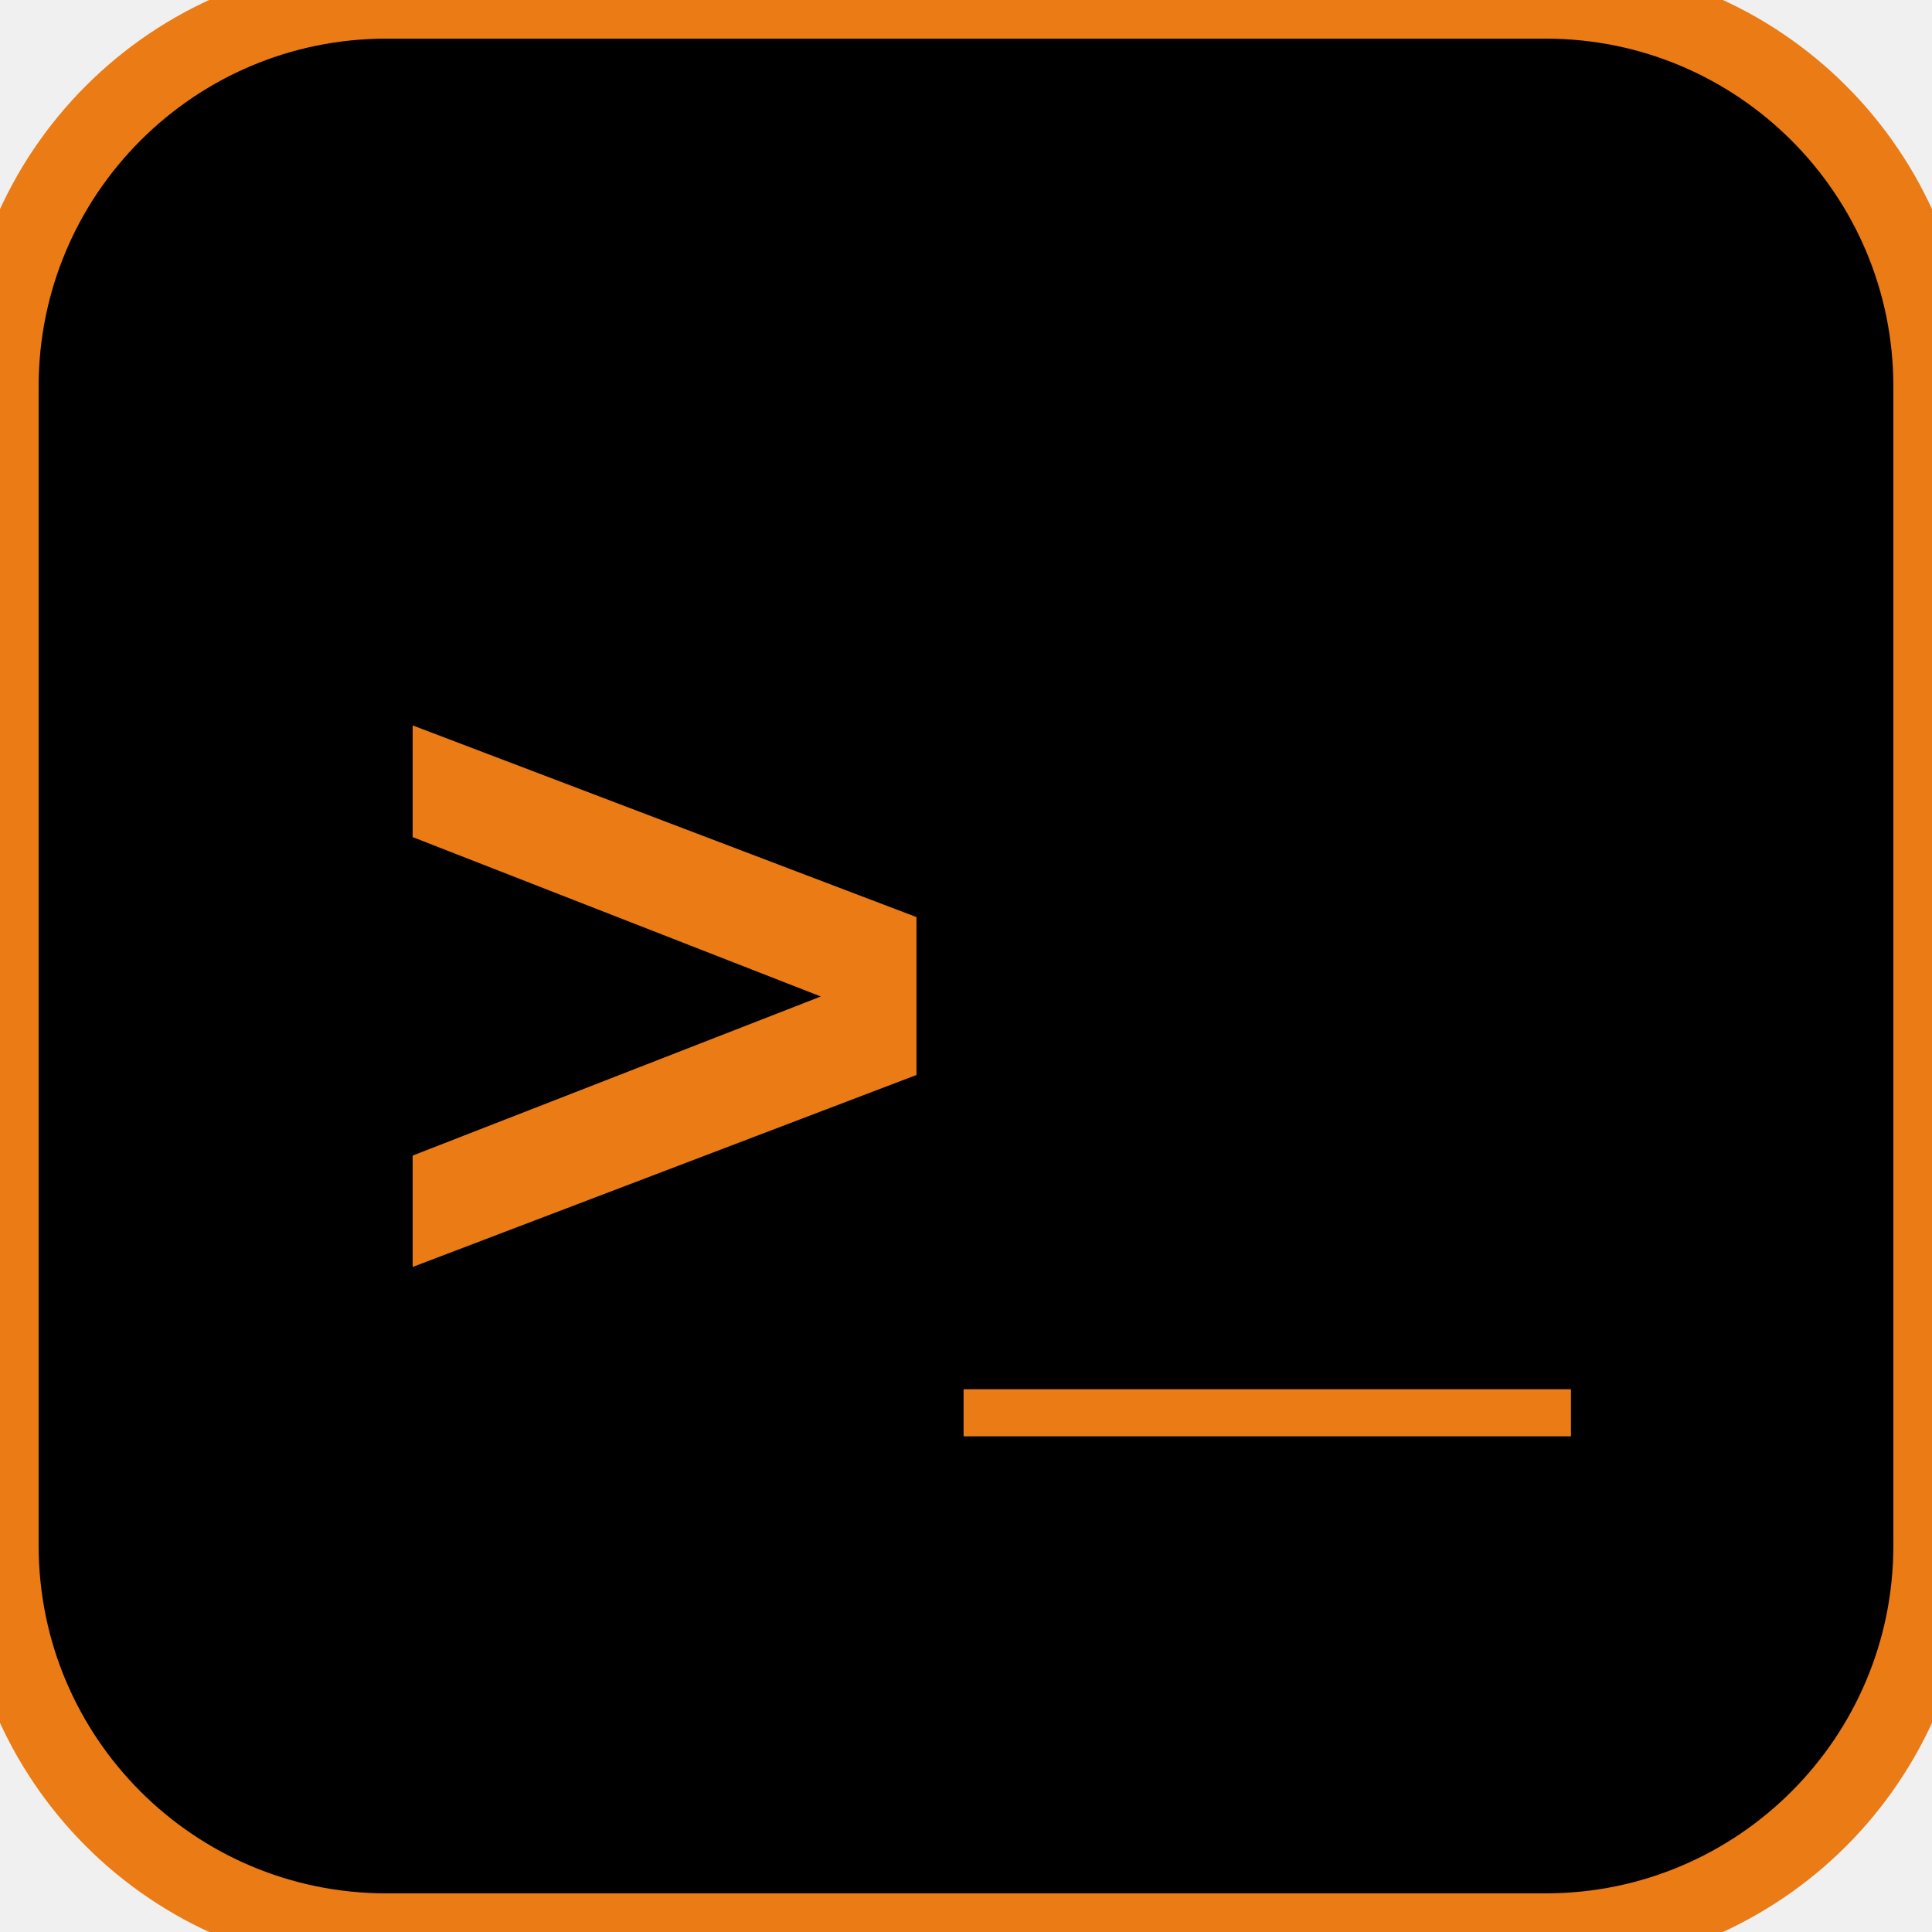
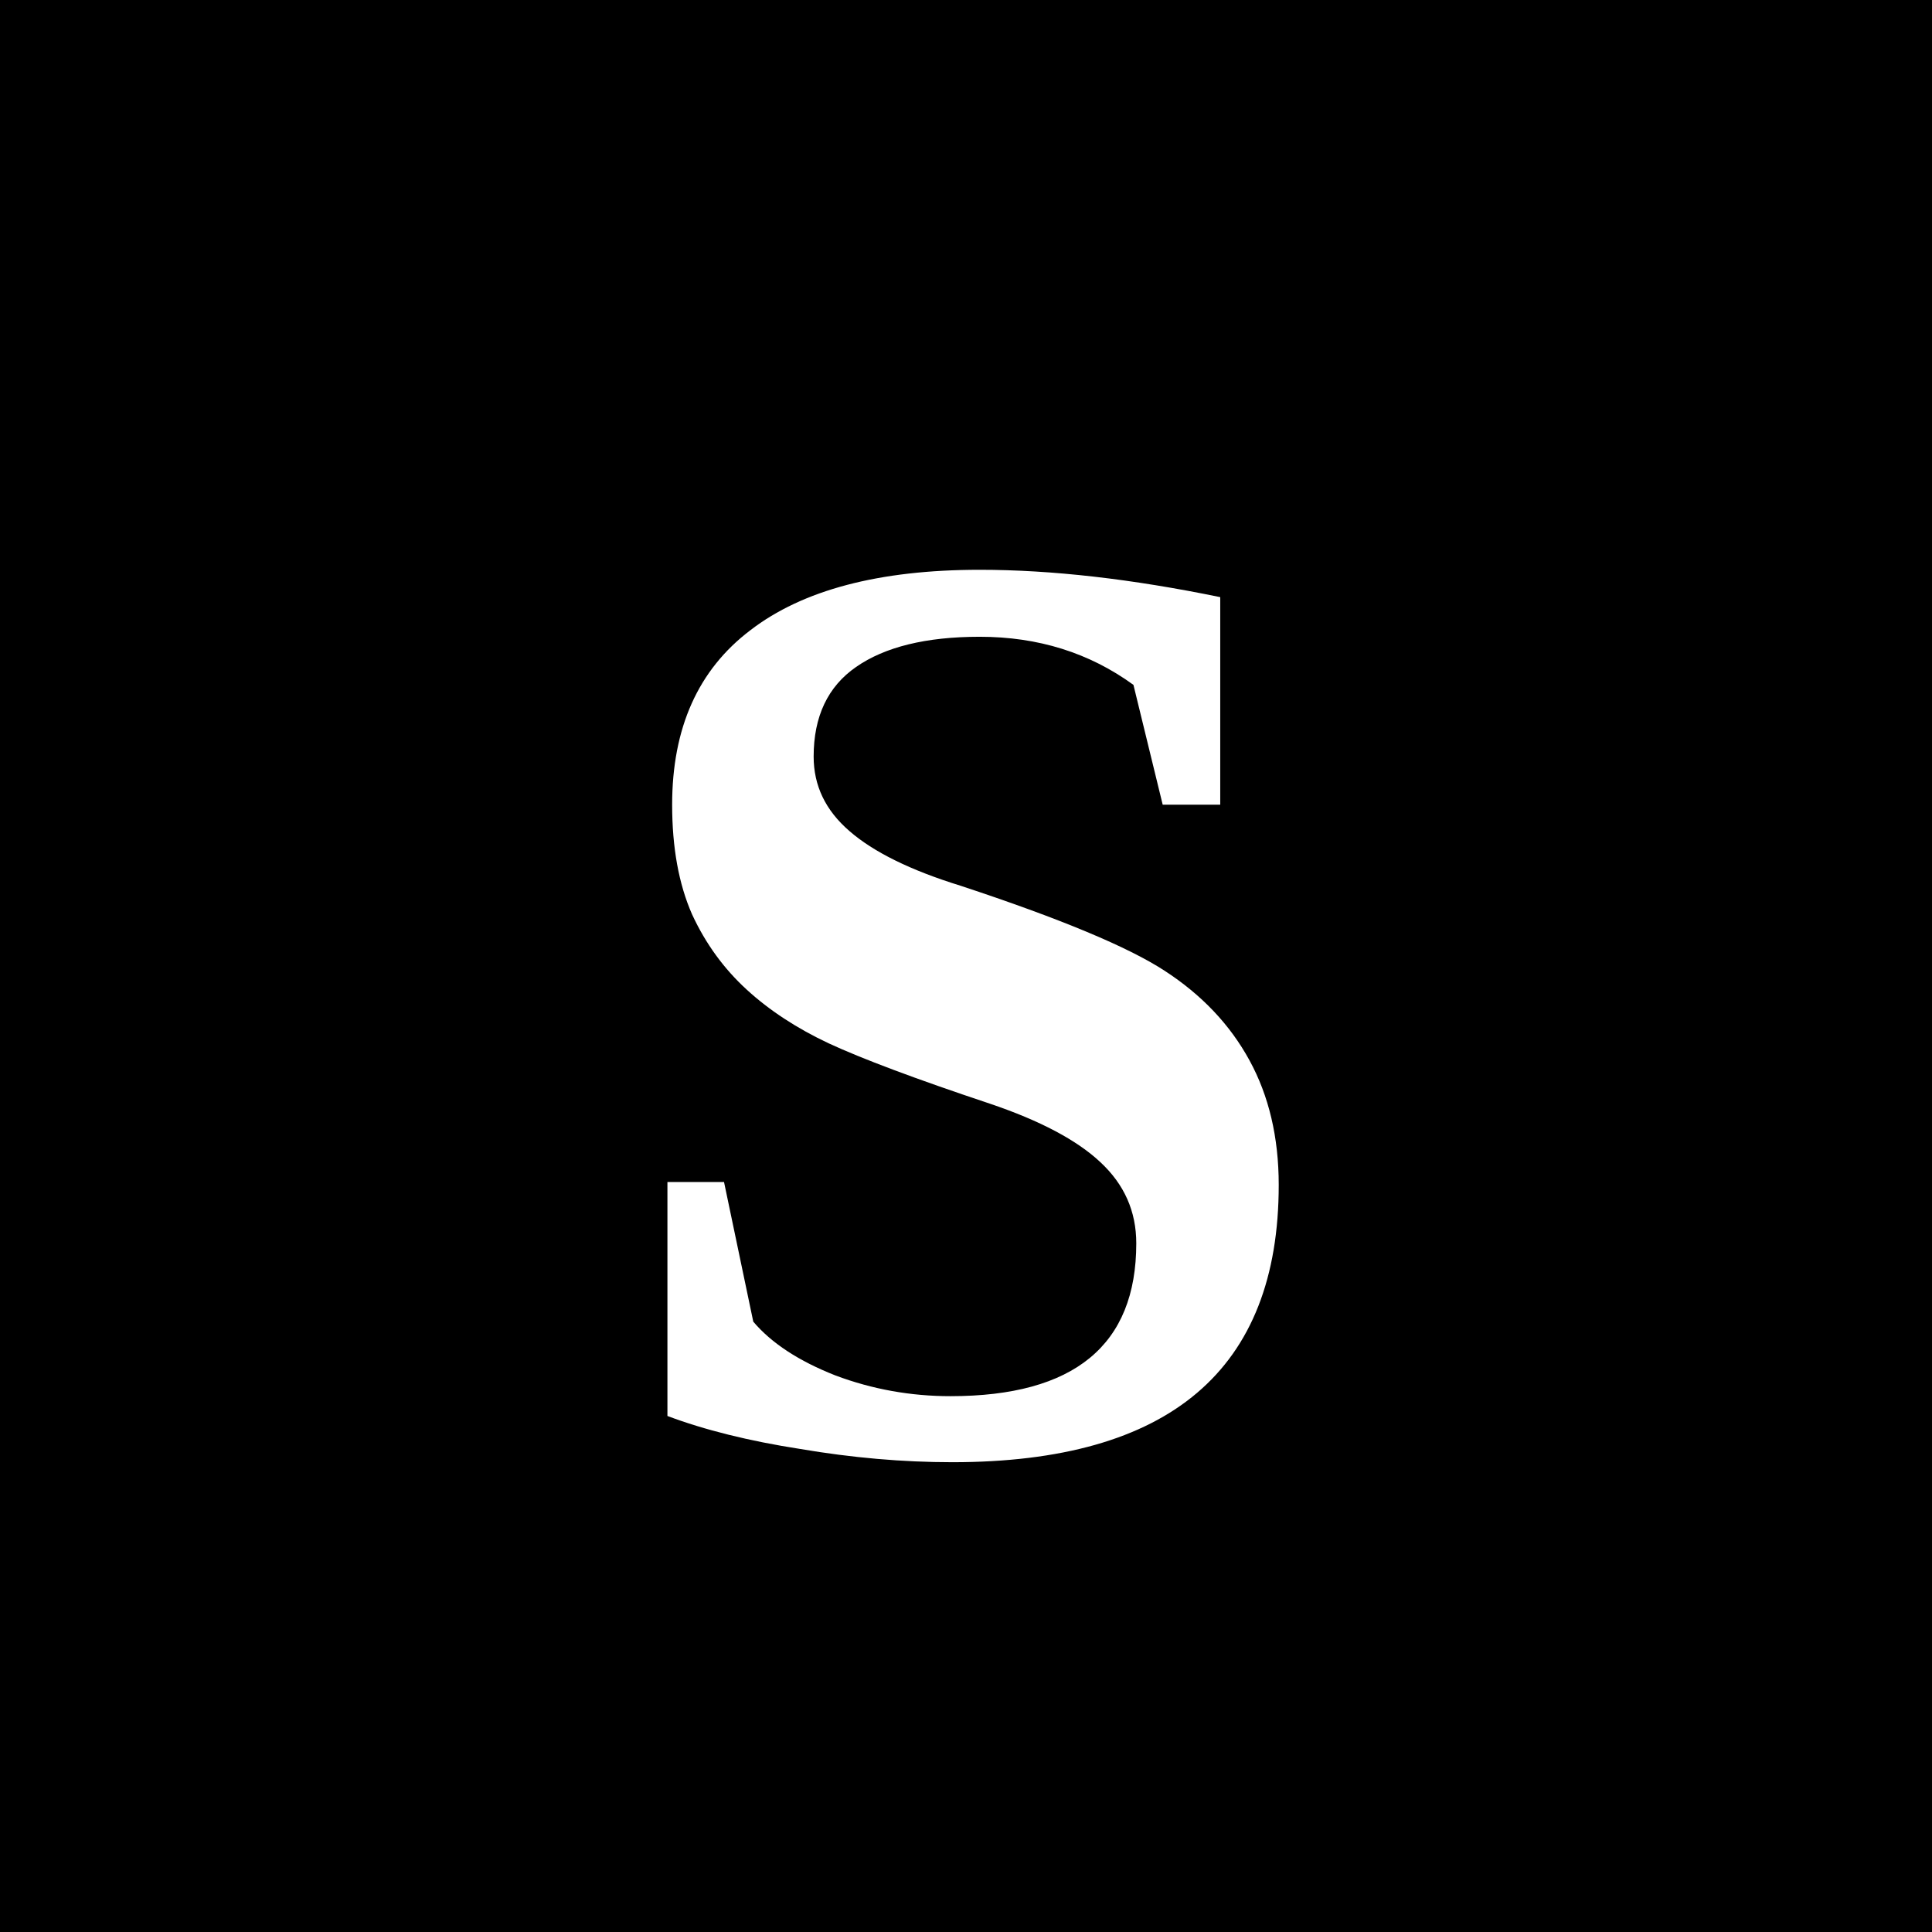
- <svg xmlns="http://www.w3.org/2000/svg" viewBox="0 0 100 100">
-   <rect width="100" height="100" rx="20" fill="#000000" stroke="#ea7b15" stroke-width="4" />
-   <text x="50%" y="54%" font-family="Courier New, Courier, monospace" font-size="52" font-weight="900" fill="#ea7b15" dominant-baseline="middle" text-anchor="middle">&gt;_</text>
+ <svg xmlns="http://www.w3.org/2000/svg" viewBox="0 0 32 32">
+   <rect width="32" height="32" fill="black" />
+   <text x="16" y="24" font-family="'Times New Roman', 'Georgia', 'Liberation Serif', serif" font-size="22" font-weight="bold" fill="white" text-anchor="middle">S</text>
</svg>
